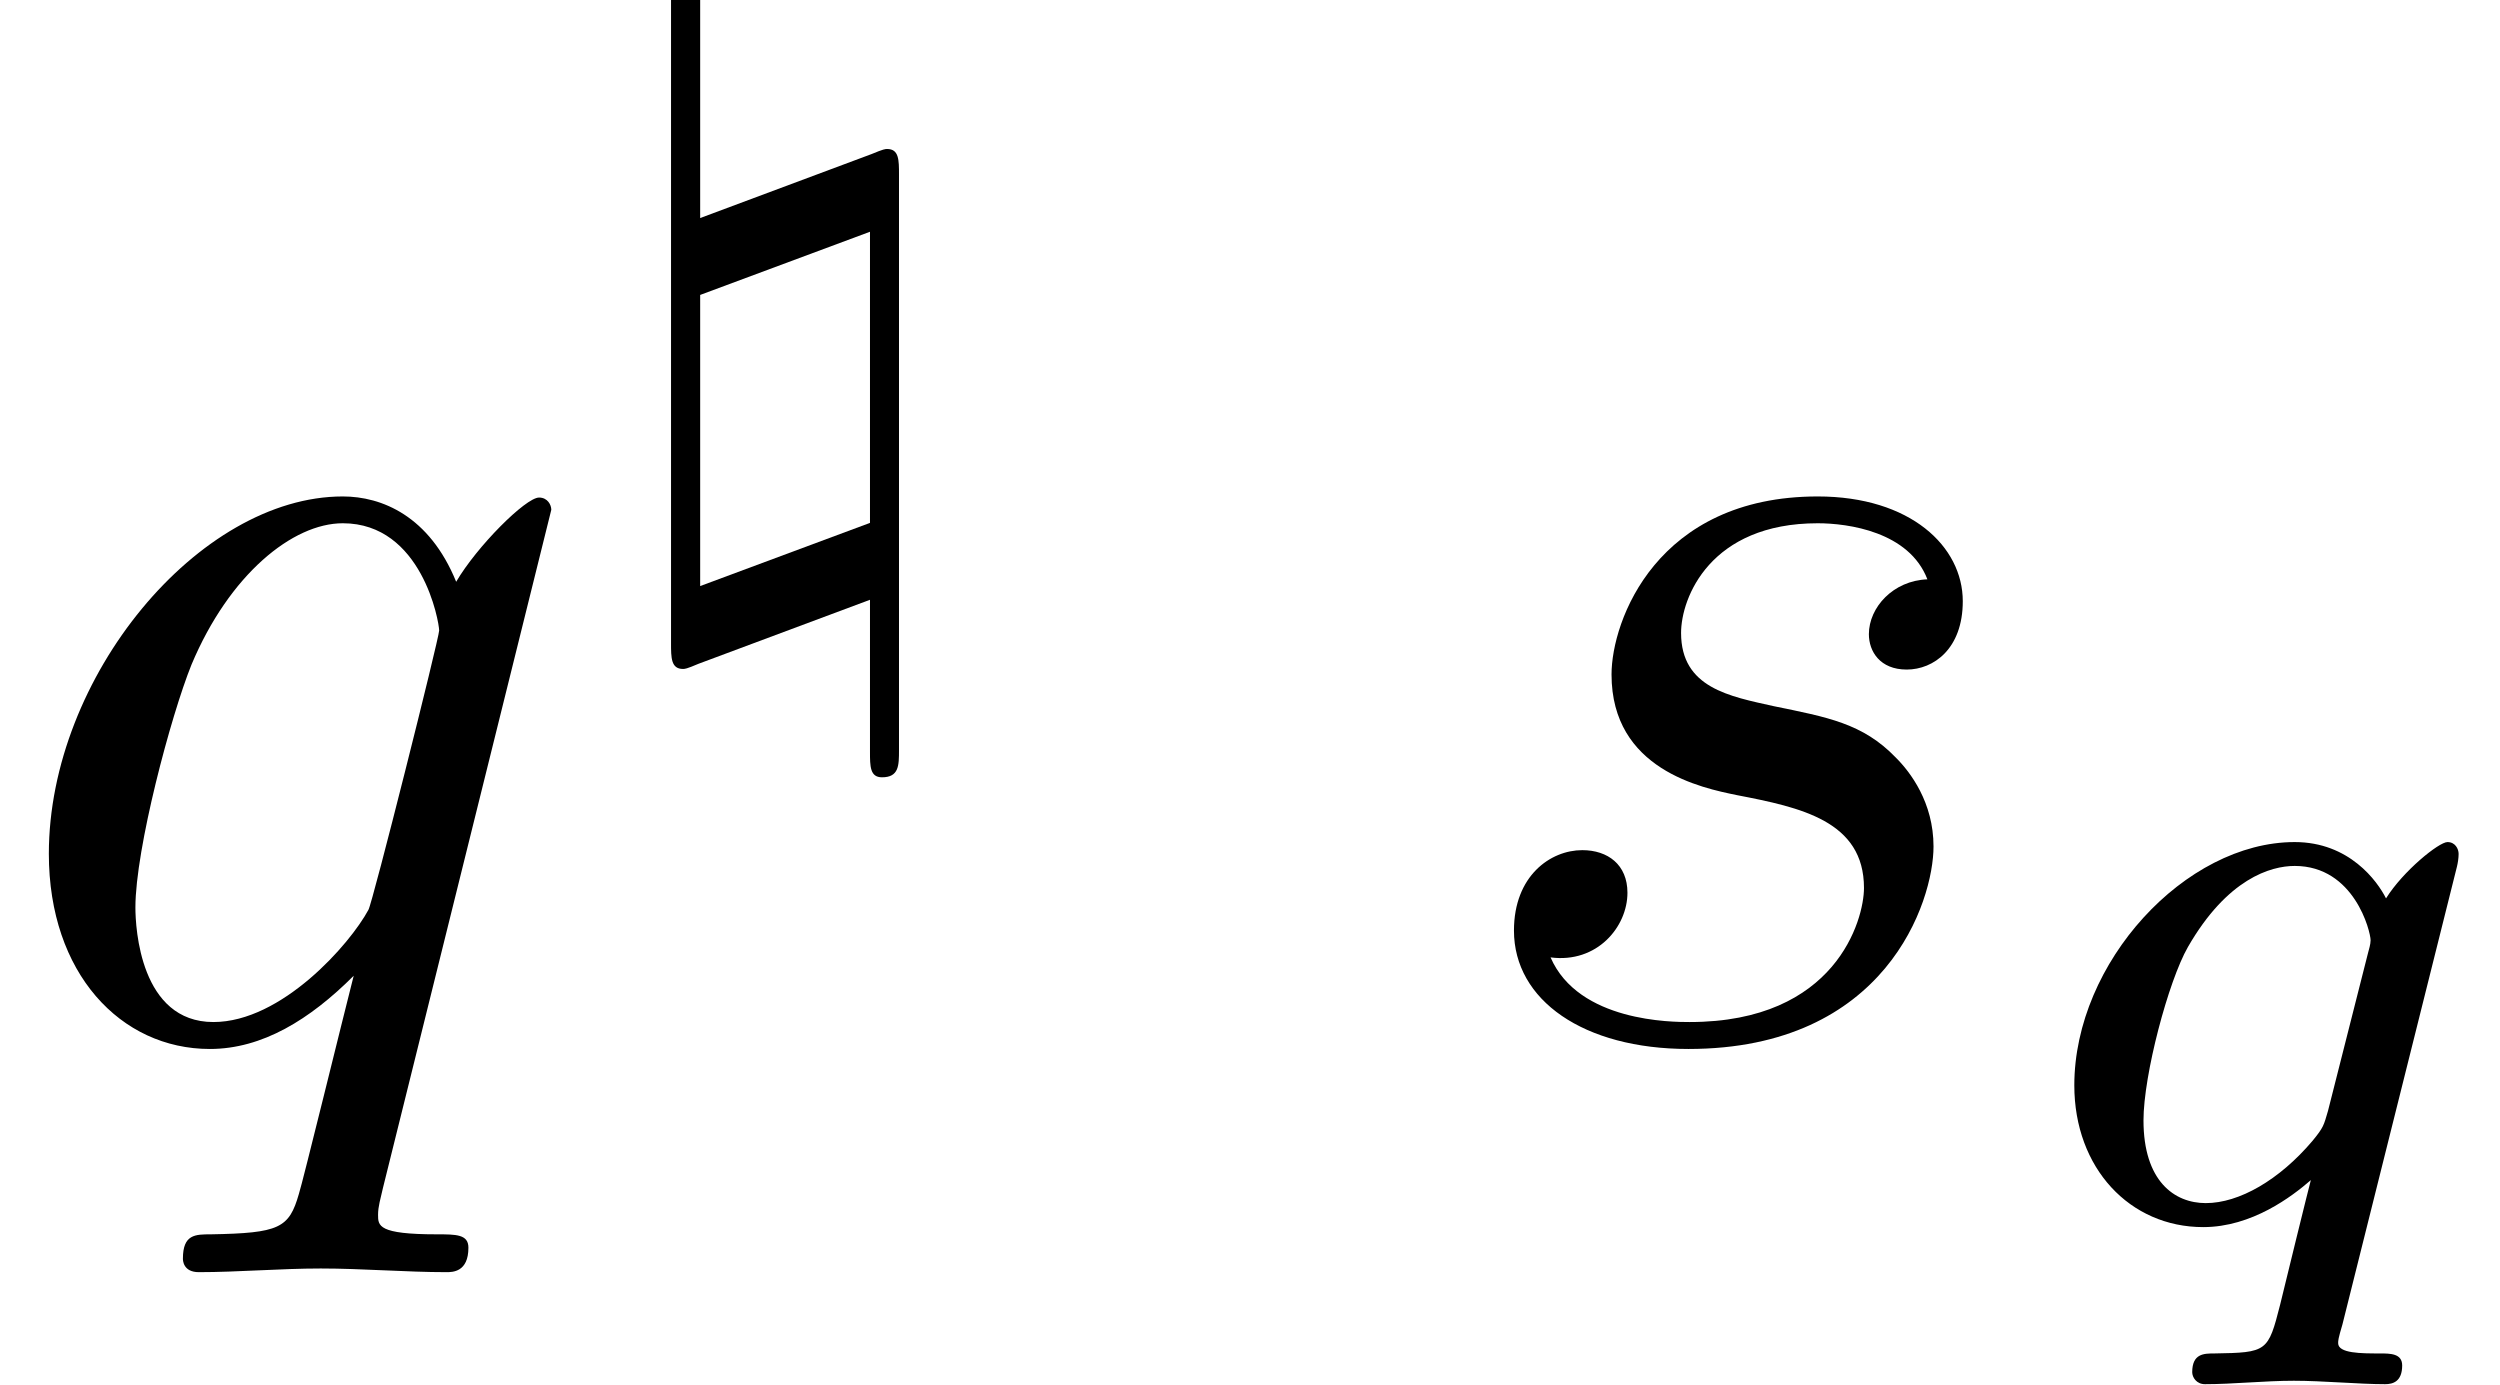
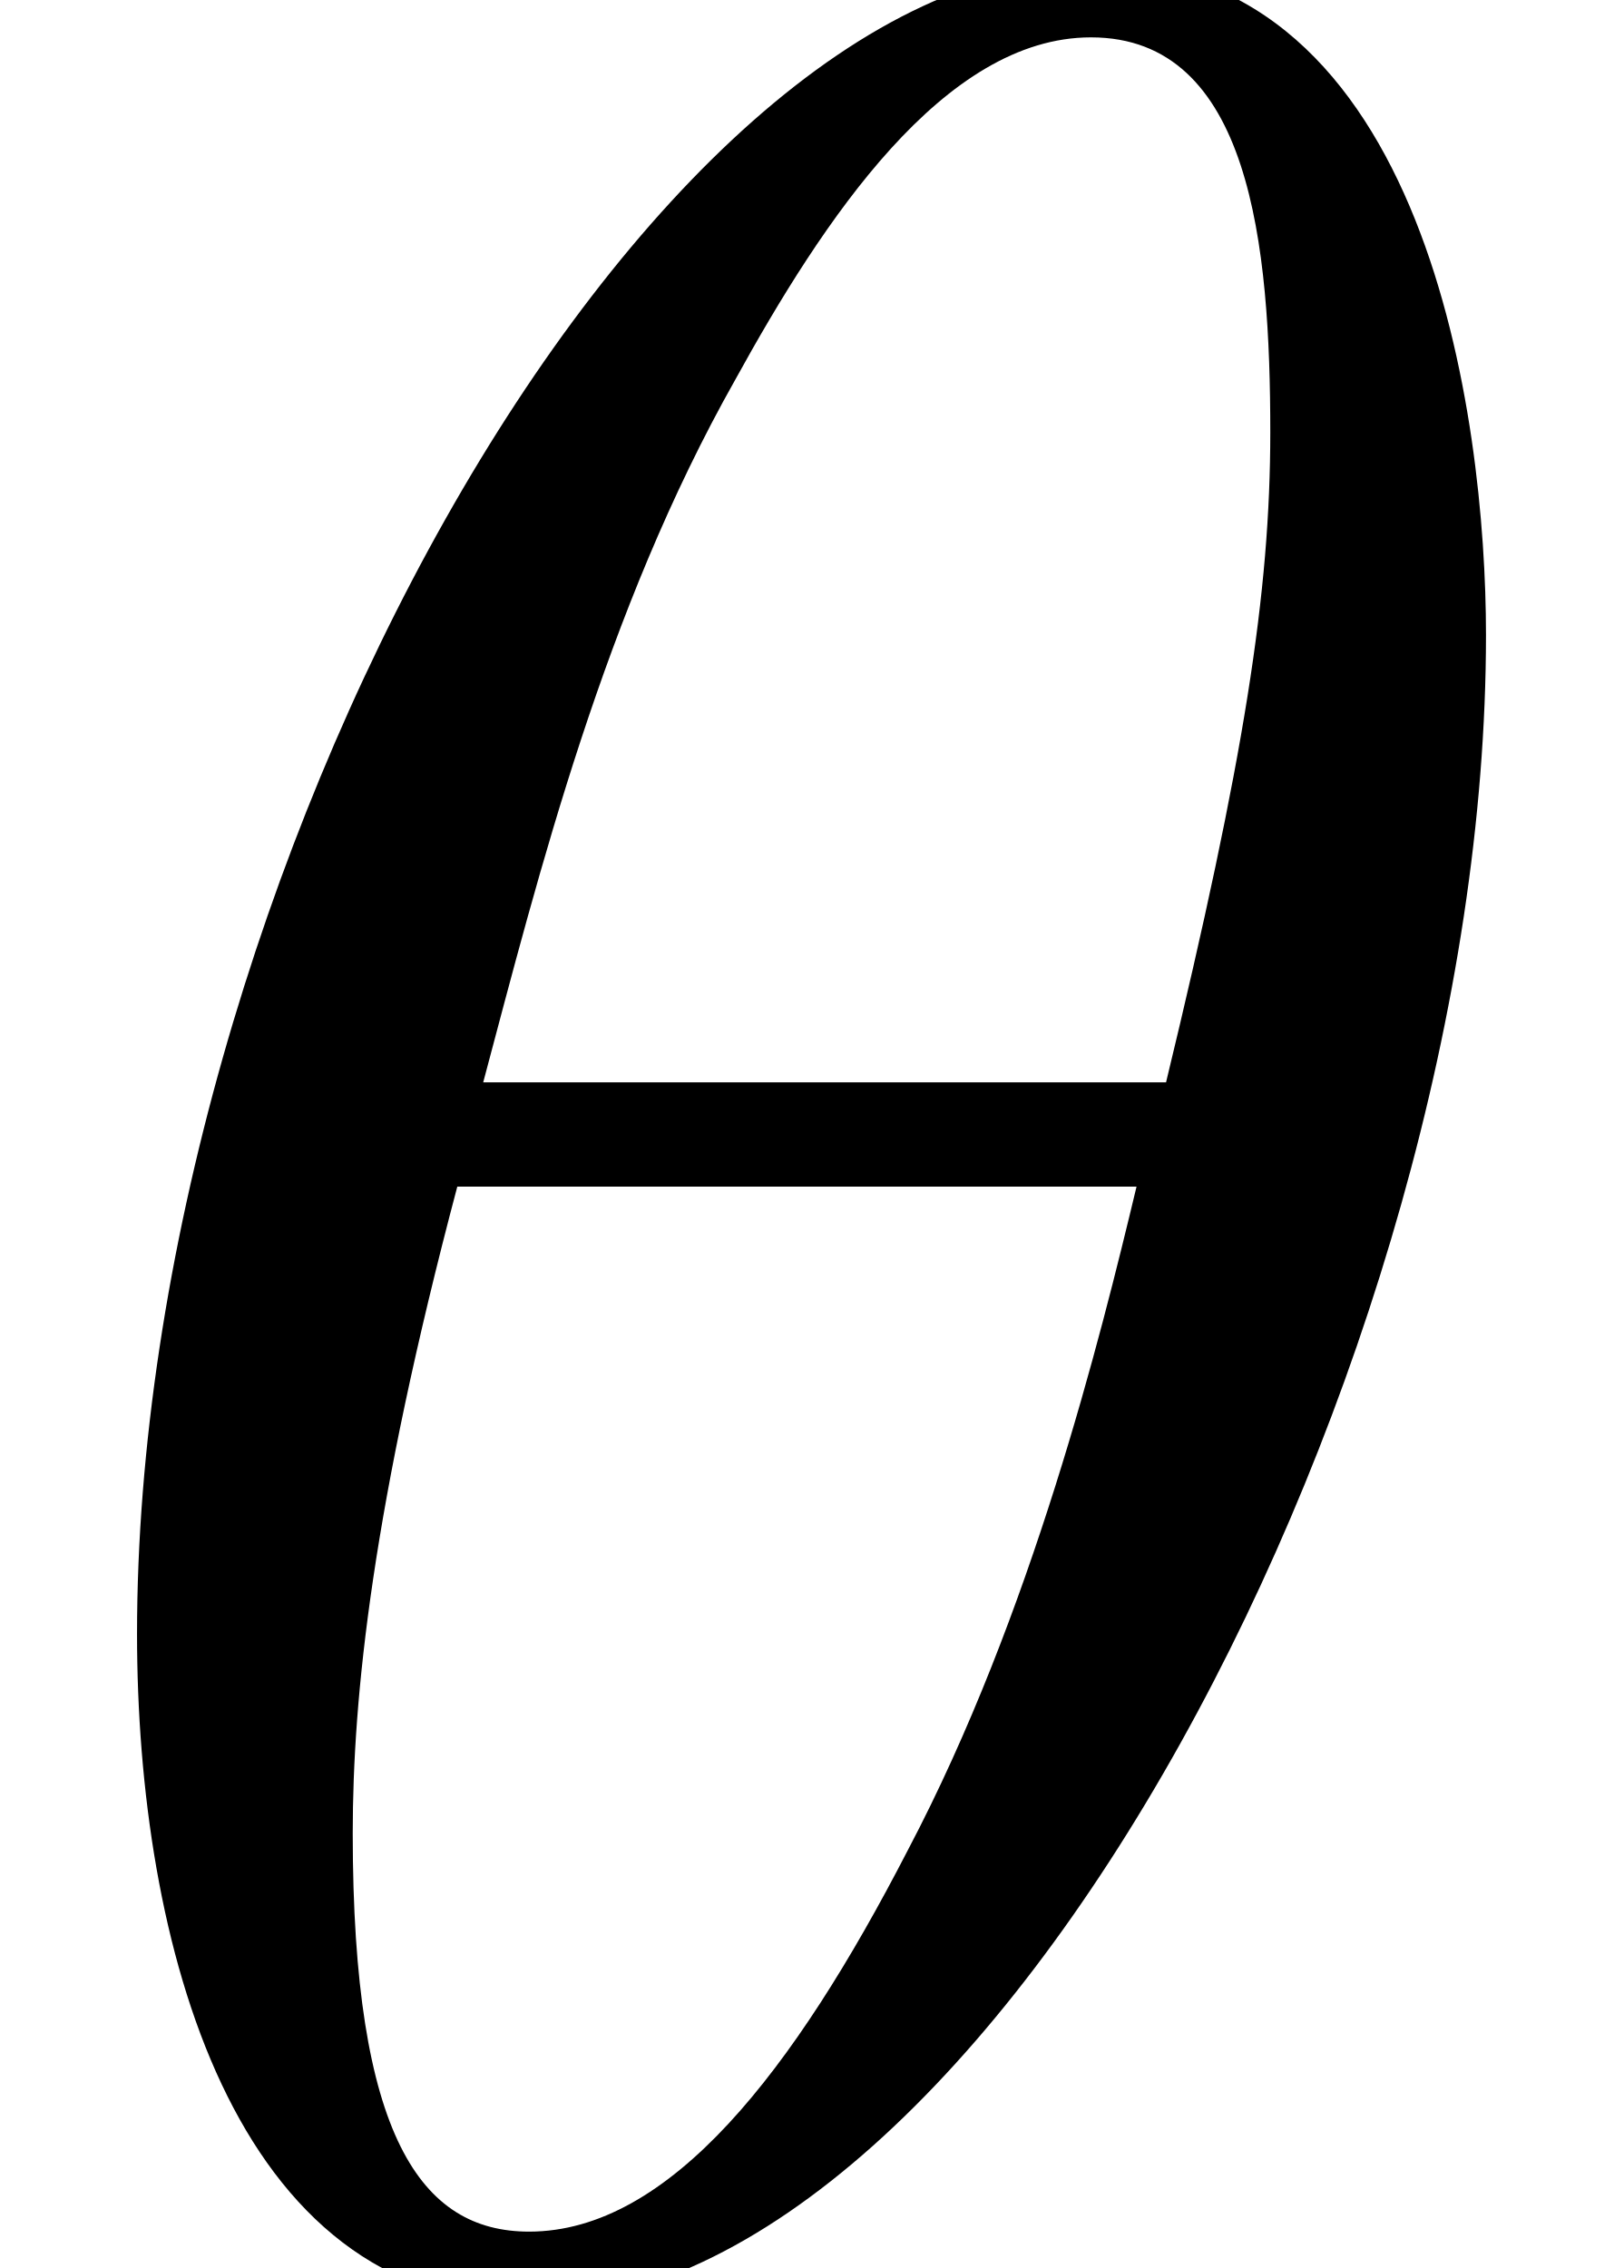
- <svg xmlns="http://www.w3.org/2000/svg" xmlns:xlink="http://www.w3.org/1999/xlink" version="1.1" width="20.42pt" height="11.309pt" viewBox="-72 -72 20.42 11.309">
+ <svg xmlns="http://www.w3.org/2000/svg" xmlns:xlink="http://www.w3.org/1999/xlink" version="1.1" width="4.954pt" height="6.919pt" viewBox="-72 -72 4.954 6.919">
  <defs>
-     <path id="g0-113" d="M4.503-4.294C4.503-4.334 4.473-4.394 4.403-4.394C4.294-4.394 3.895-3.995 3.726-3.706C3.507-4.244 3.118-4.403 2.8-4.403C1.624-4.403 .399-2.929 .399-1.484C.399-.508 .986 .11 1.714 .11C2.142 .11 2.531-.13 2.889-.488C2.8-.139 2.471 1.205 2.441 1.295C2.361 1.574 2.281 1.614 1.724 1.624C1.594 1.624 1.494 1.624 1.494 1.823C1.494 1.833 1.494 1.933 1.624 1.933C1.943 1.933 2.291 1.903 2.62 1.903C2.959 1.903 3.318 1.933 3.646 1.933C3.696 1.933 3.826 1.933 3.826 1.733C3.826 1.624 3.726 1.624 3.567 1.624C3.088 1.624 3.088 1.554 3.088 1.465C3.088 1.395 3.108 1.335 3.128 1.245L4.503-4.294ZM1.743-.11C1.146-.11 1.106-.877 1.106-1.046C1.106-1.524 1.395-2.61 1.564-3.029C1.873-3.766 2.391-4.184 2.8-4.184C3.447-4.184 3.587-3.377 3.587-3.308C3.587-3.248 3.039-1.066 3.009-1.026C2.859-.747 2.301-.11 1.743-.11Z" />
-     <path id="g0-115" d="M3.895-3.726C3.616-3.716 3.417-3.497 3.417-3.278C3.417-3.138 3.507-2.989 3.726-2.989S4.184-3.158 4.184-3.547C4.184-3.995 3.756-4.403 2.999-4.403C1.684-4.403 1.315-3.387 1.315-2.949C1.315-2.172 2.052-2.022 2.341-1.963C2.859-1.863 3.377-1.753 3.377-1.205C3.377-.946 3.148-.11 1.953-.11C1.813-.11 1.046-.11 .817-.638C1.196-.588 1.445-.887 1.445-1.166C1.445-1.395 1.285-1.514 1.076-1.514C.817-1.514 .518-1.305 .518-.857C.518-.289 1.086 .11 1.943 .11C3.557 .11 3.945-1.096 3.945-1.544C3.945-1.903 3.756-2.152 3.636-2.271C3.367-2.55 3.078-2.6 2.64-2.69C2.281-2.77 1.883-2.839 1.883-3.288C1.883-3.577 2.122-4.184 2.999-4.184C3.248-4.184 3.746-4.115 3.895-3.726Z" />
-     <path id="g1-92" d="M2.538-3.417C2.538-3.536 2.538-3.626 2.441-3.626C2.427-3.626 2.413-3.626 2.315-3.585L.914-3.062V-4.882C.914-5 .914-5.091 .816-5.091C.676-5.091 .676-4.993 .676-4.868V.411C.676 .53 .676 .621 .774 .621C.788 .621 .802 .621 .9 .579L2.301 .056V1.297C2.301 1.416 2.301 1.506 2.399 1.506C2.538 1.506 2.538 1.409 2.538 1.283V-3.417ZM.914-.056V-2.434L2.301-2.95V-.572L.914-.056Z" />
-     <path id="g1-113" d="M3.55-2.873C3.557-2.901 3.564-2.943 3.564-2.978C3.564-3.02 3.536-3.075 3.473-3.075C3.403-3.075 3.11-2.838 2.971-2.615C2.901-2.755 2.671-3.075 2.225-3.075C1.332-3.075 .425-2.092 .425-1.088C.425-.411 .879 .07 1.478 .07C1.876 .07 2.204-.181 2.357-.314C2.35-.293 2.134 .586 2.106 .704C2.008 1.088 2.001 1.095 1.569 1.102C1.485 1.102 1.388 1.102 1.388 1.255C1.388 1.297 1.423 1.353 1.492 1.353C1.723 1.353 1.981 1.325 2.218 1.325S2.748 1.353 2.964 1.353C3.027 1.353 3.103 1.332 3.103 1.2C3.103 1.102 3.006 1.102 2.922 1.102C2.769 1.102 2.58 1.102 2.58 1.018C2.58 .997 2.58 .983 2.615 .865L3.55-2.873ZM2.497-.879C2.462-.76 2.462-.746 2.371-.635C2.099-.314 1.771-.126 1.499-.126C1.241-.126 .99-.307 .99-.802C.99-1.172 1.193-1.939 1.353-2.218C1.674-2.776 2.029-2.88 2.225-2.88C2.713-2.88 2.845-2.343 2.845-2.273C2.845-2.239 2.831-2.197 2.824-2.169L2.497-.879Z" />
+     <path id="g0-18" d="M4.533-4.981C4.533-5.639 4.354-7.024 3.337-7.024C1.953-7.024 .418-4.214 .418-1.933C.418-.996 .707 .11 1.614 .11C3.019 .11 4.533-2.75 4.533-4.981ZM1.474-3.616C1.644-4.254 1.843-5.051 2.242-5.758C2.511-6.247 2.879-6.804 3.328-6.804C3.816-6.804 3.875-6.167 3.875-5.599C3.875-5.111 3.796-4.603 3.557-3.616H1.474ZM3.467-3.298C3.357-2.839 3.148-1.993 2.77-1.275C2.421-.598 2.042-.11 1.614-.11C1.285-.11 1.076-.399 1.076-1.325C1.076-1.743 1.136-2.321 1.395-3.298H3.467Z" />
  </defs>
  <g id="page1">
-     <use x="-72" y="-63.542" xlink:href="#g0-113" />
-     <use x="-67.195" y="-67.157" xlink:href="#g1-92" />
-     <use x="-60.152" y="-63.542" xlink:href="#g0-115" />
-     <use x="-55.482" y="-62.047" xlink:href="#g1-113" />
+     <use x="-72" y="-65.082" xlink:href="#g0-18" />
  </g>
</svg>
